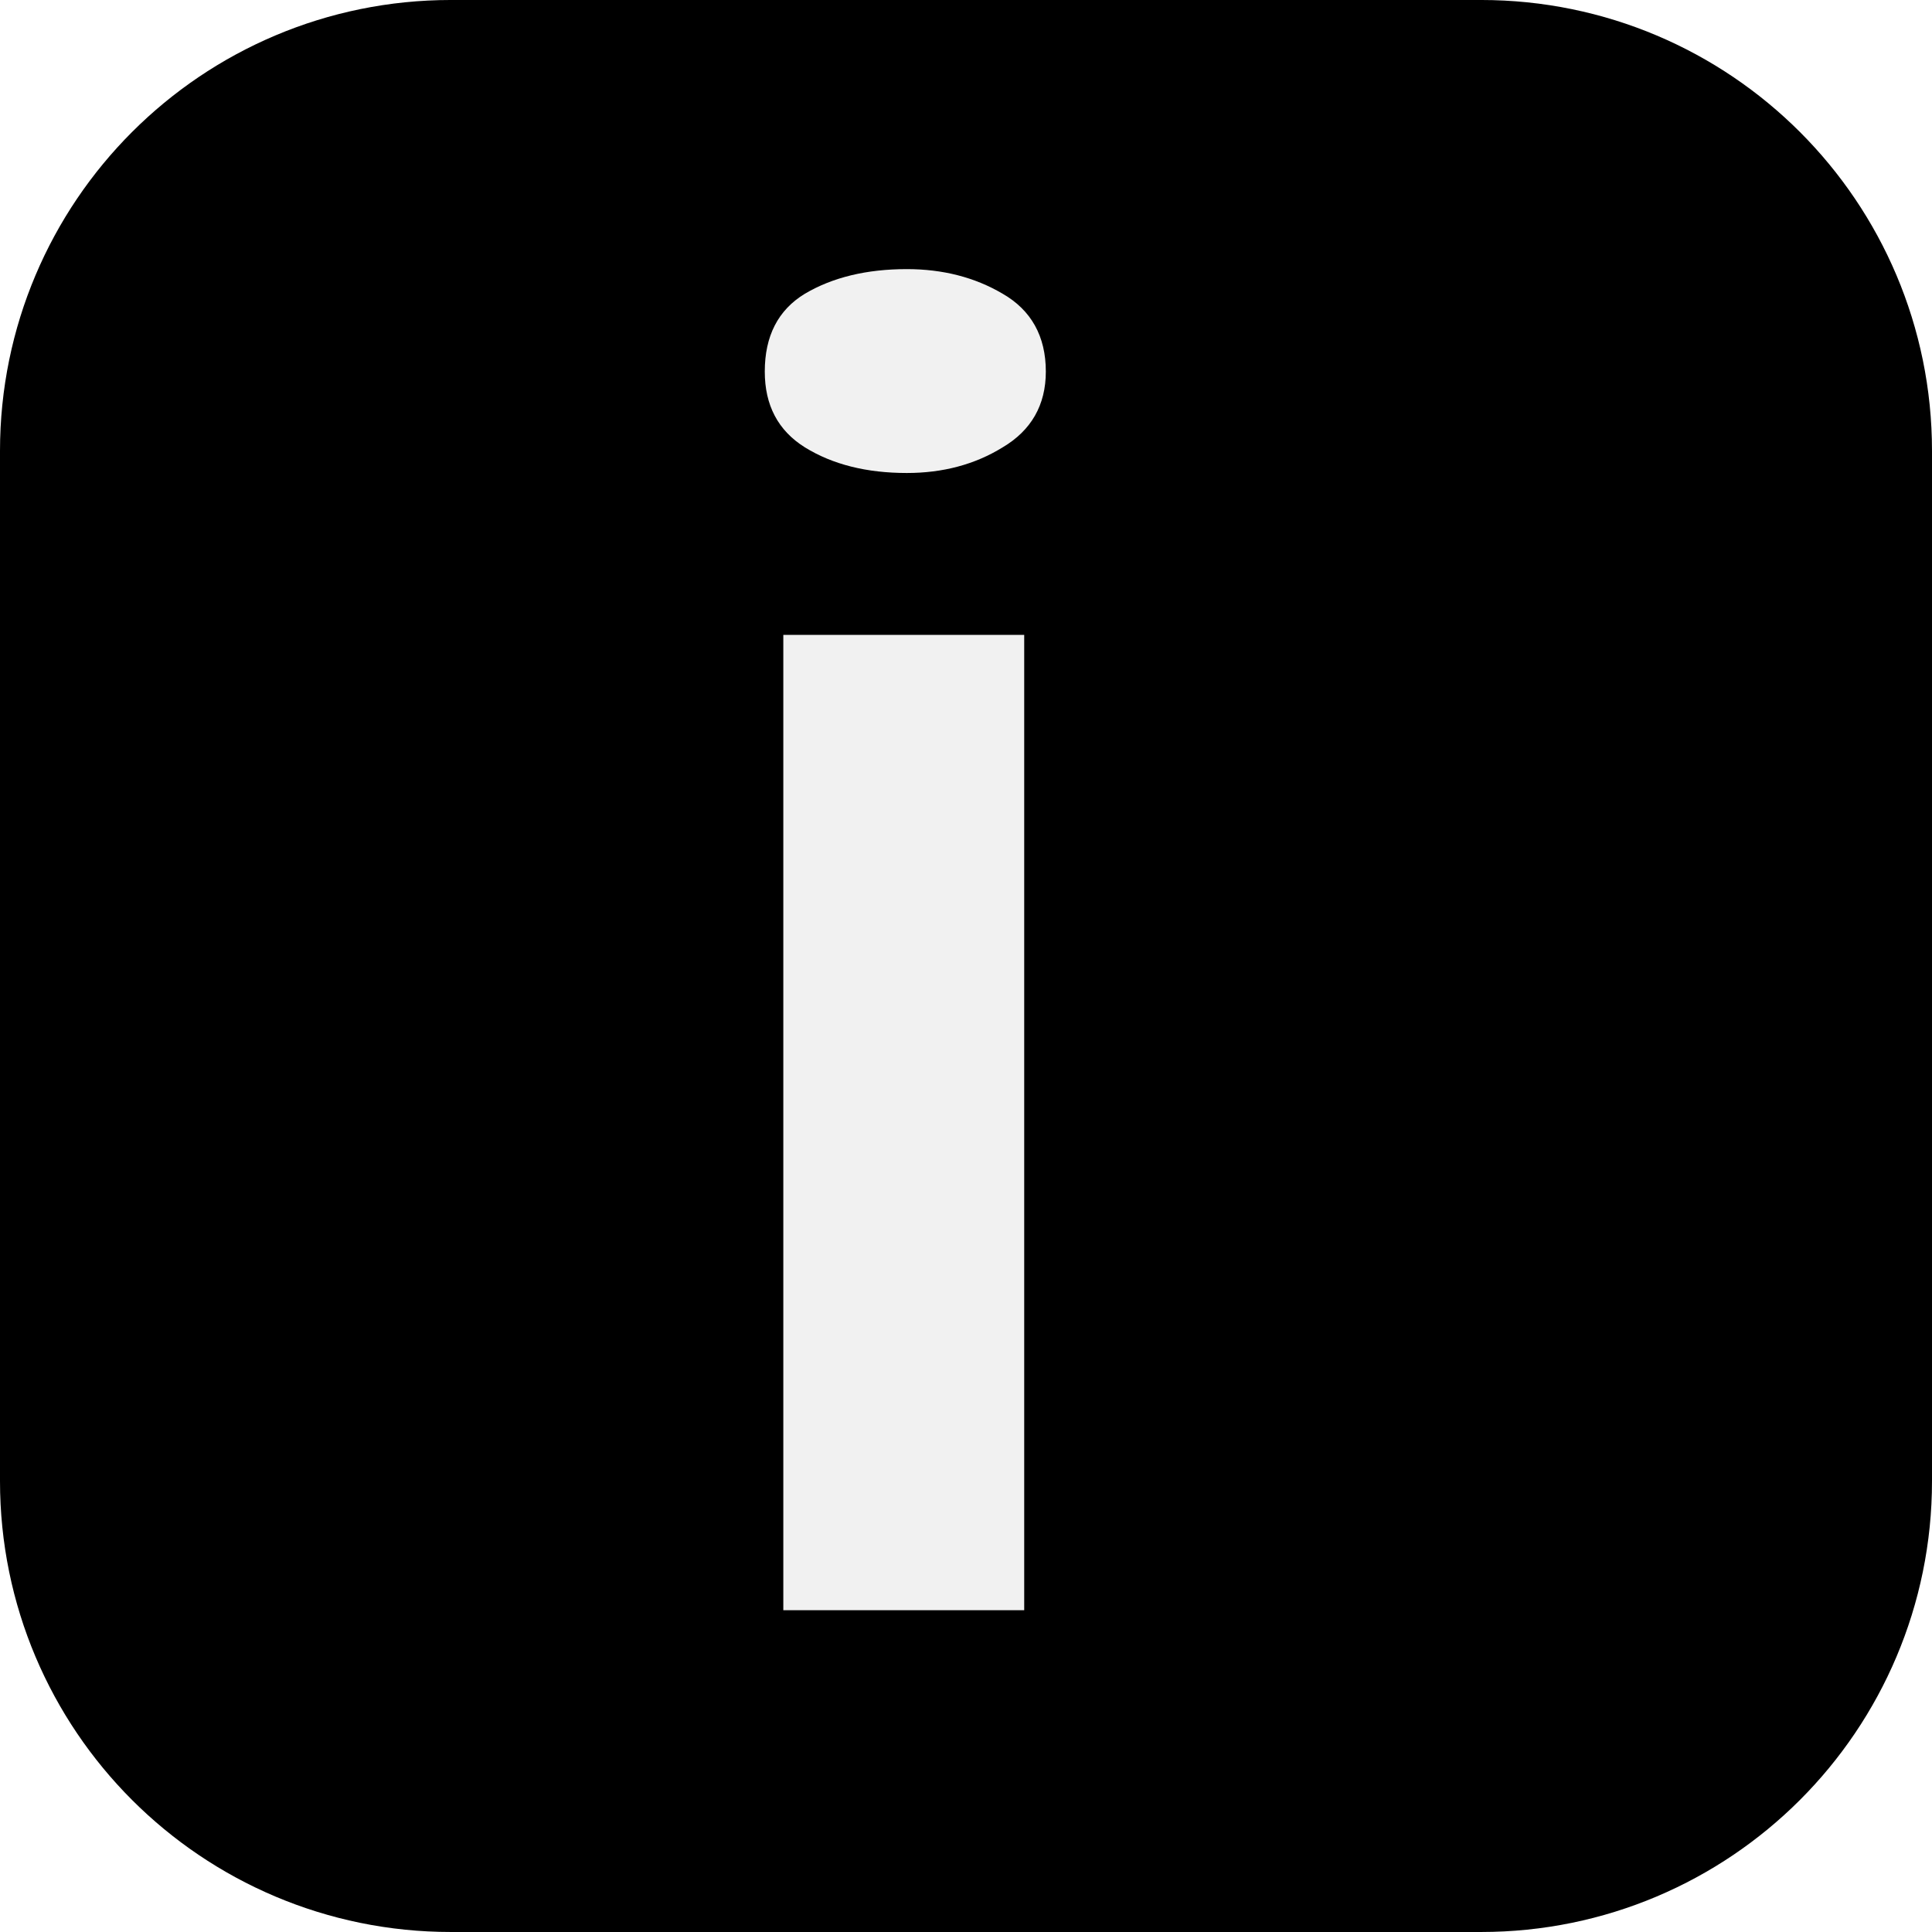
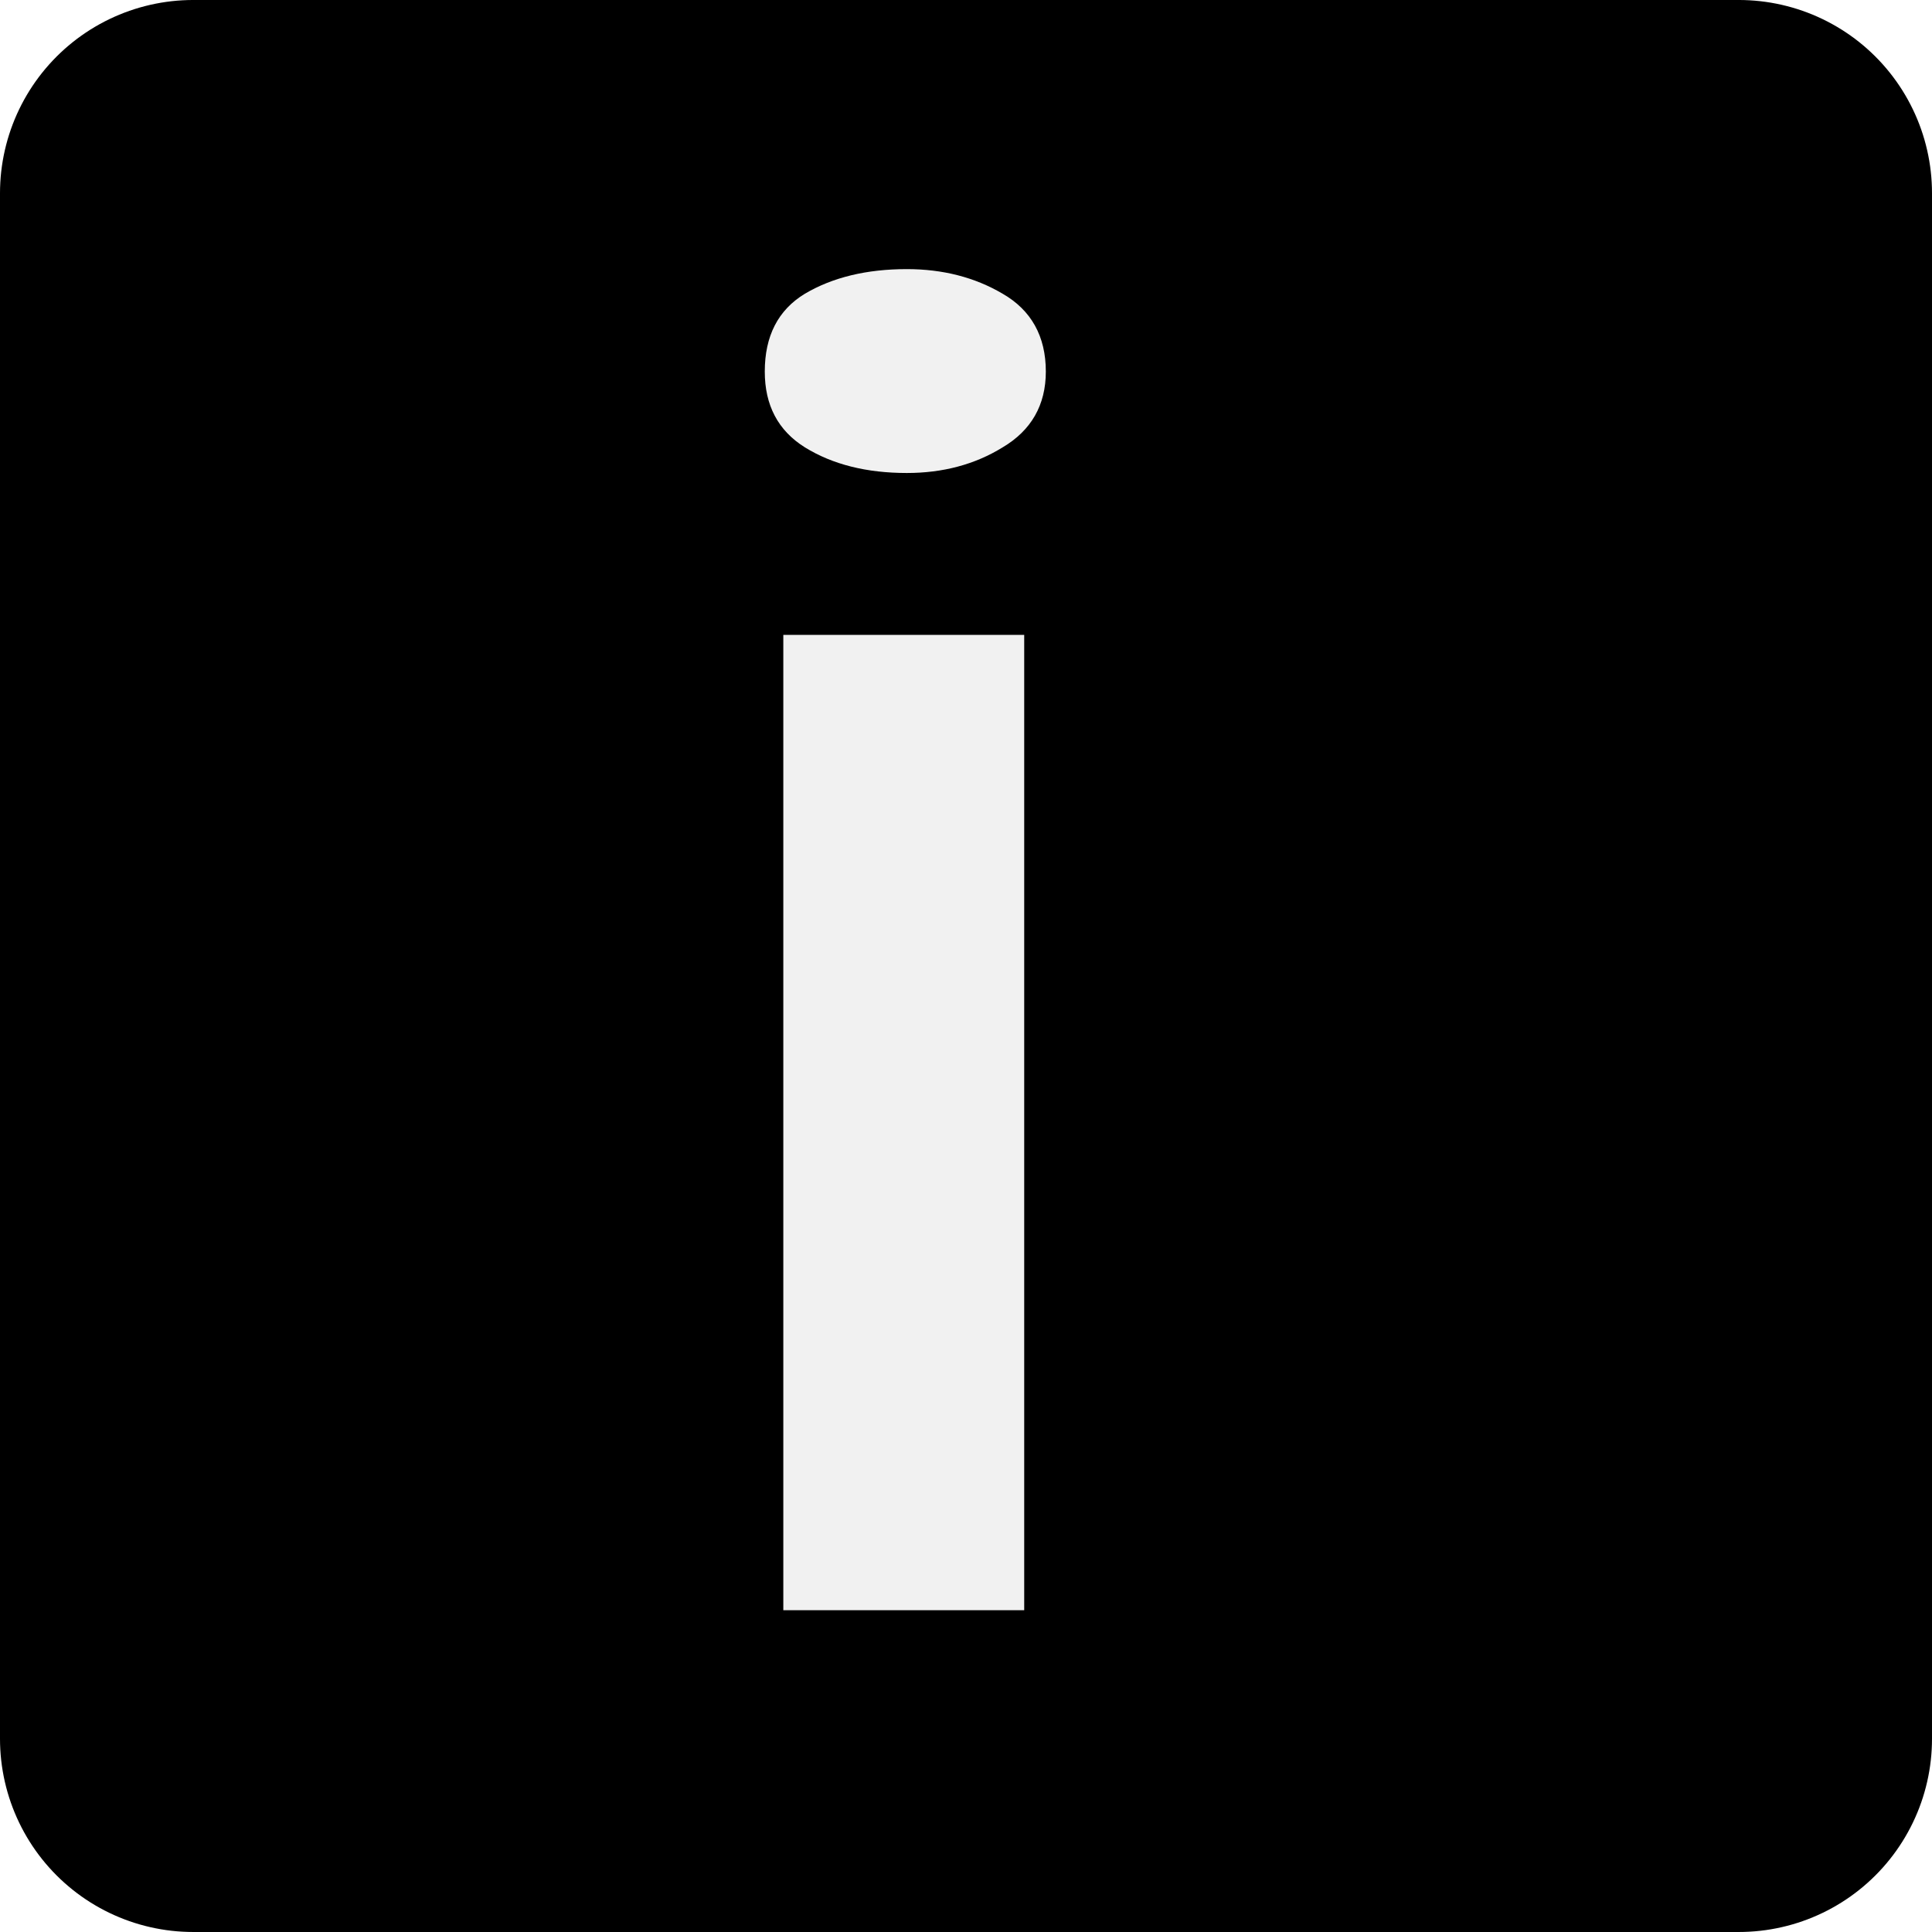
<svg xmlns="http://www.w3.org/2000/svg" width="24" height="24" viewBox="0 0 24 24" id="svg2" version="1.1">
  <defs id="defs4">
    <marker orient="auto" refY="0.0" refX="0.0" id="Arrow1Lstart" style="overflow:visible">
      <path id="path4142" d="M 0.0,0.0 L 5.0,-5.0 L -12.5,0.0 L 5.0,5.0 L 0.0,0.0 z " style="fill-rule:evenodd;stroke:#000000;stroke-width:1.0pt" transform="scale(0.8) translate(12.5,0)" />
    </marker>
  </defs>
  <g id="layer1" transform="translate(0,-1028.362)">
-     <rect style="fill:#000000;fill-opacity:1;stroke:#000000;stroke-width:4.8;stroke-linecap:round;stroke-linejoin:round;stroke-miterlimit:4;stroke-dasharray:none;stroke-dashoffset:0;stroke-opacity:1" id="rect4136" width="19.2" height="19.2" x="2.4" y="1030.762" ry="3.2" rx="3.2" />
+     <rect style="fill:#000000;fill-opacity:1;stroke:#000000;stroke-width:4.8;stroke-linecap:round;stroke-linejoin:round;stroke-miterlimit:4;stroke-dasharray:none;stroke-dashoffset:0;stroke-opacity:1" id="rect4136" width="19.2" height="19.2" x="2.4" y="1030.762" ry="0" rx="0" />
    <text xml:space="preserve" style="font-style:normal;font-variant:normal;font-weight:normal;font-stretch:normal;font-size:24.662px;line-height:0%;font-family:'Abyssinica SIL';-inkscape-font-specification:'Abyssinica SIL';letter-spacing:0px;word-spacing:0px;fill:#f1f1f1;fill-opacity:1;stroke:none;stroke-width:1px;stroke-linecap:butt;stroke-linejoin:miter;stroke-opacity:1;" x="5.568" y="1287.087" id="text4406" transform="scale(1.227712,0.8145233)">
      <tspan id="tspan4408" x="5.568" y="1287.087" style="font-size:27.745px;fill:#f1f1f1;fill-opacity:1;">i</tspan>
    </text>
  </g>
</svg>
